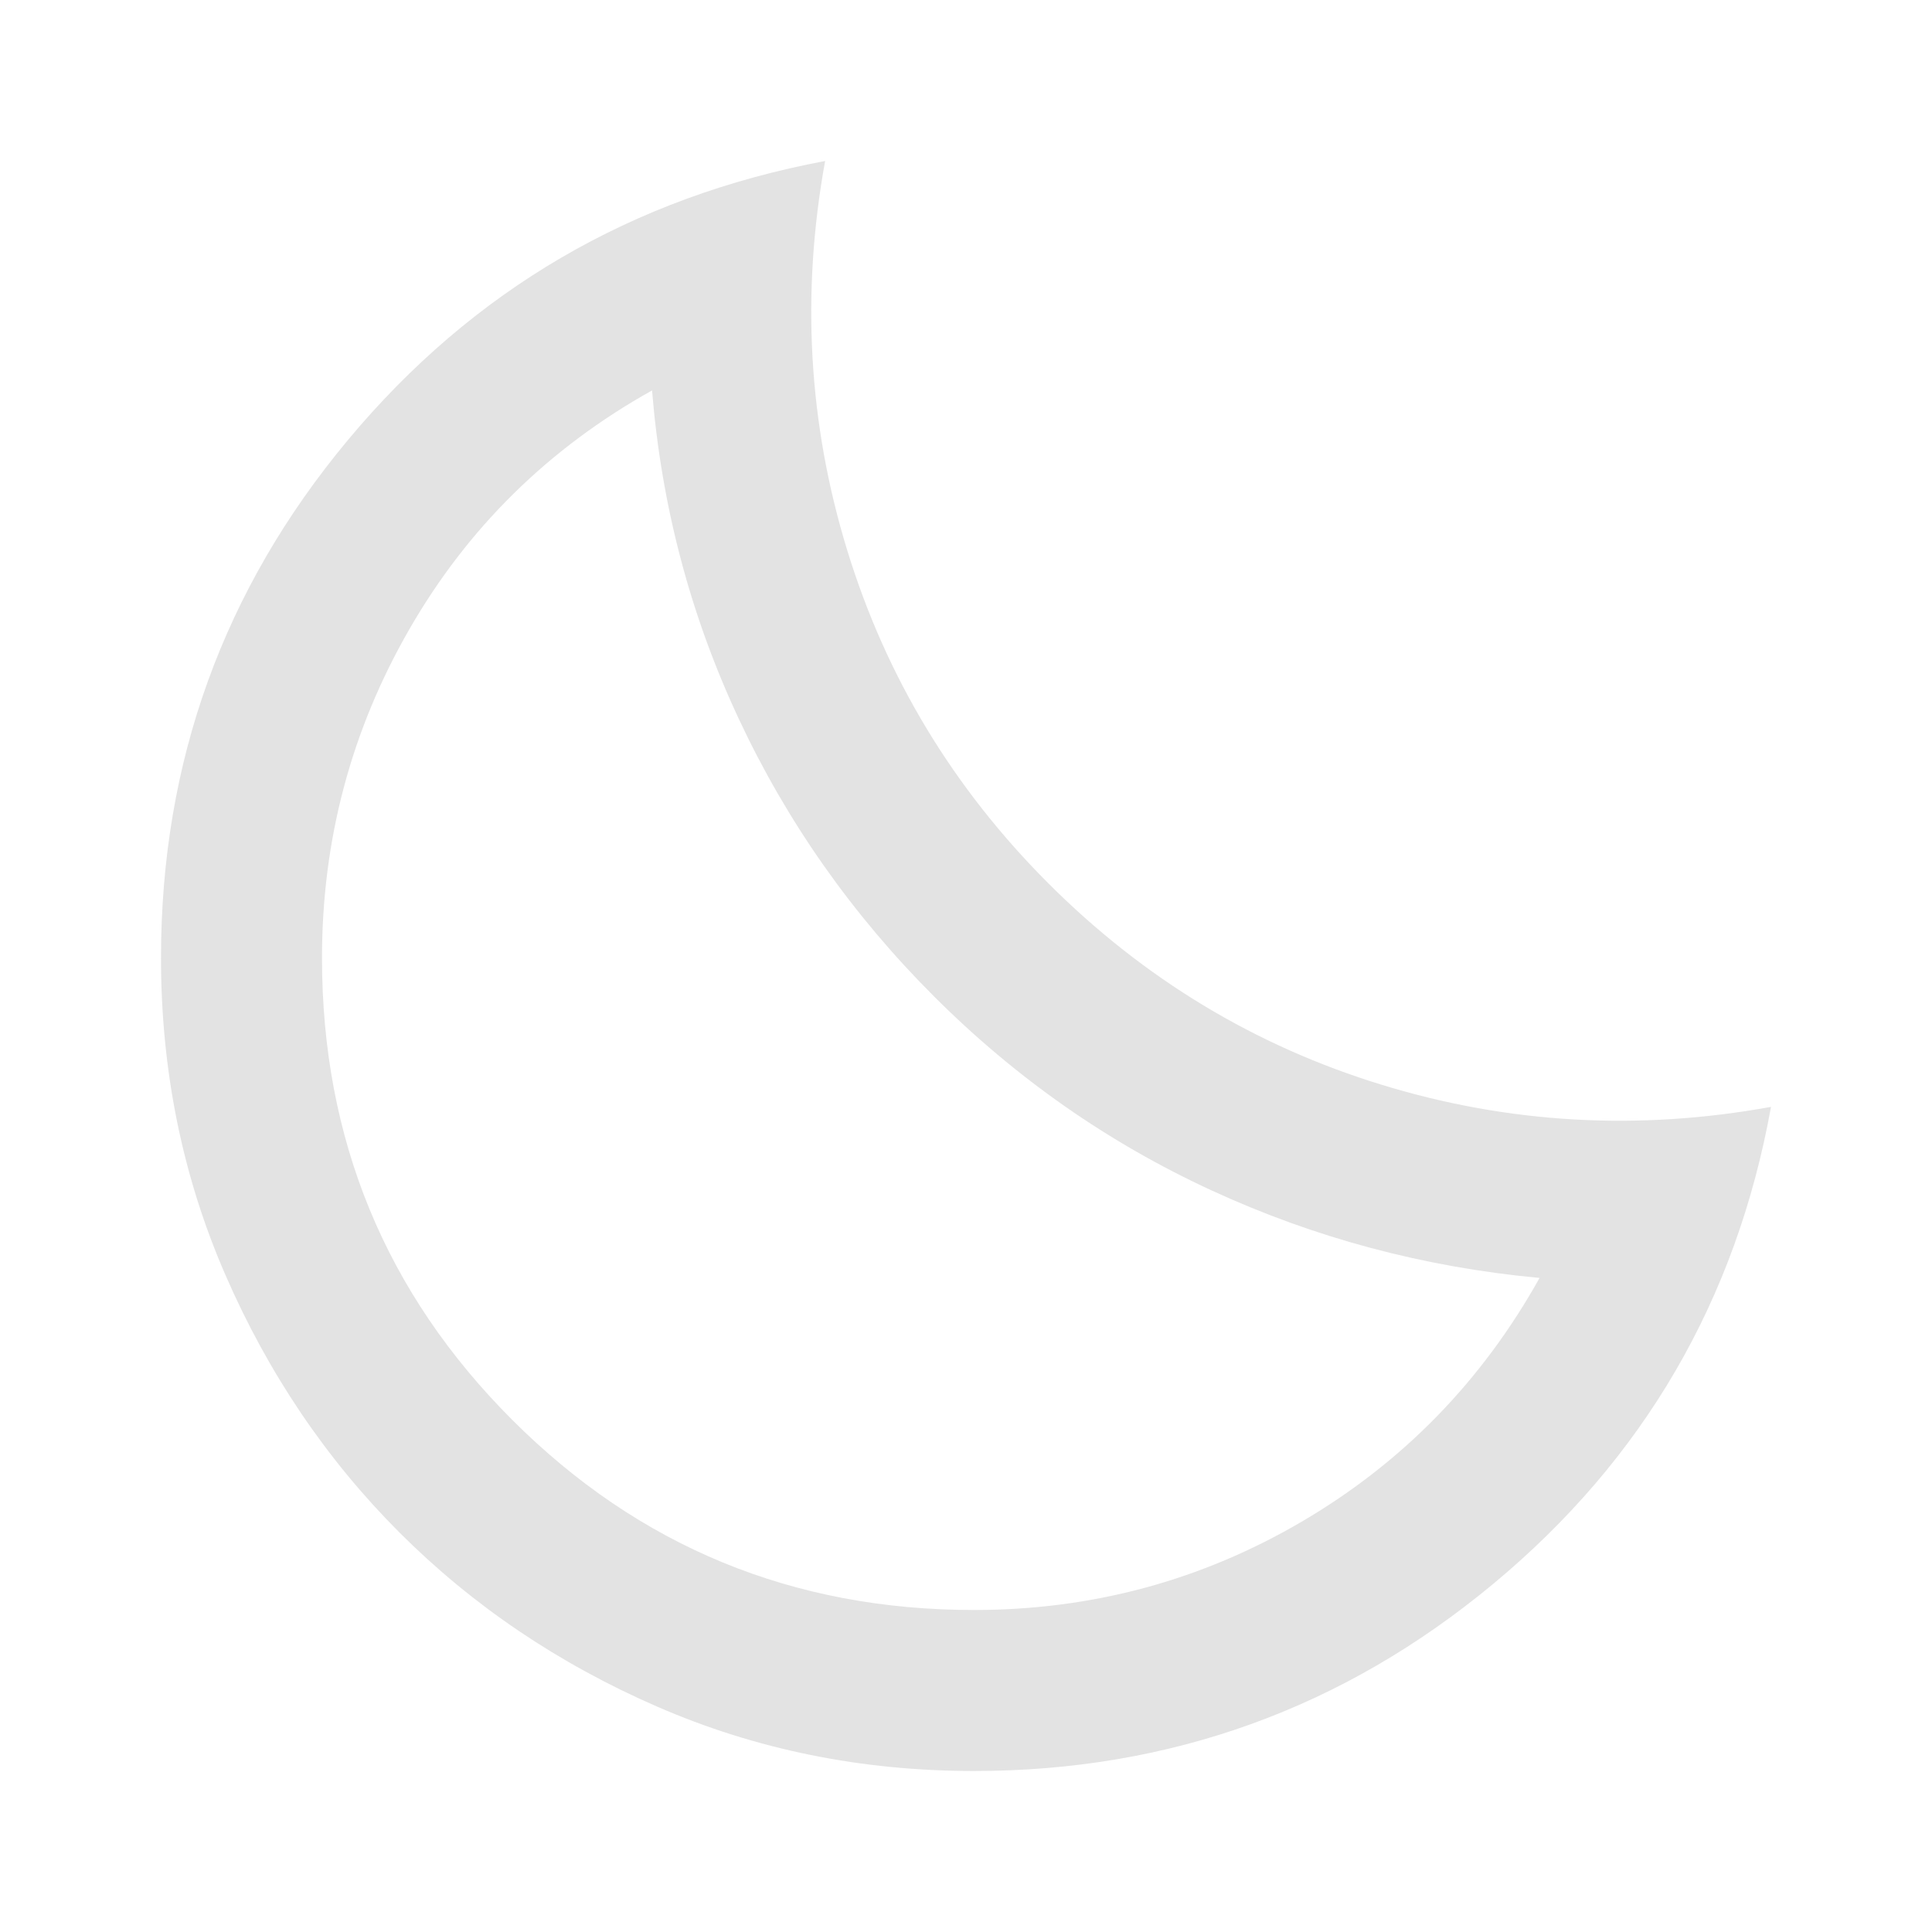
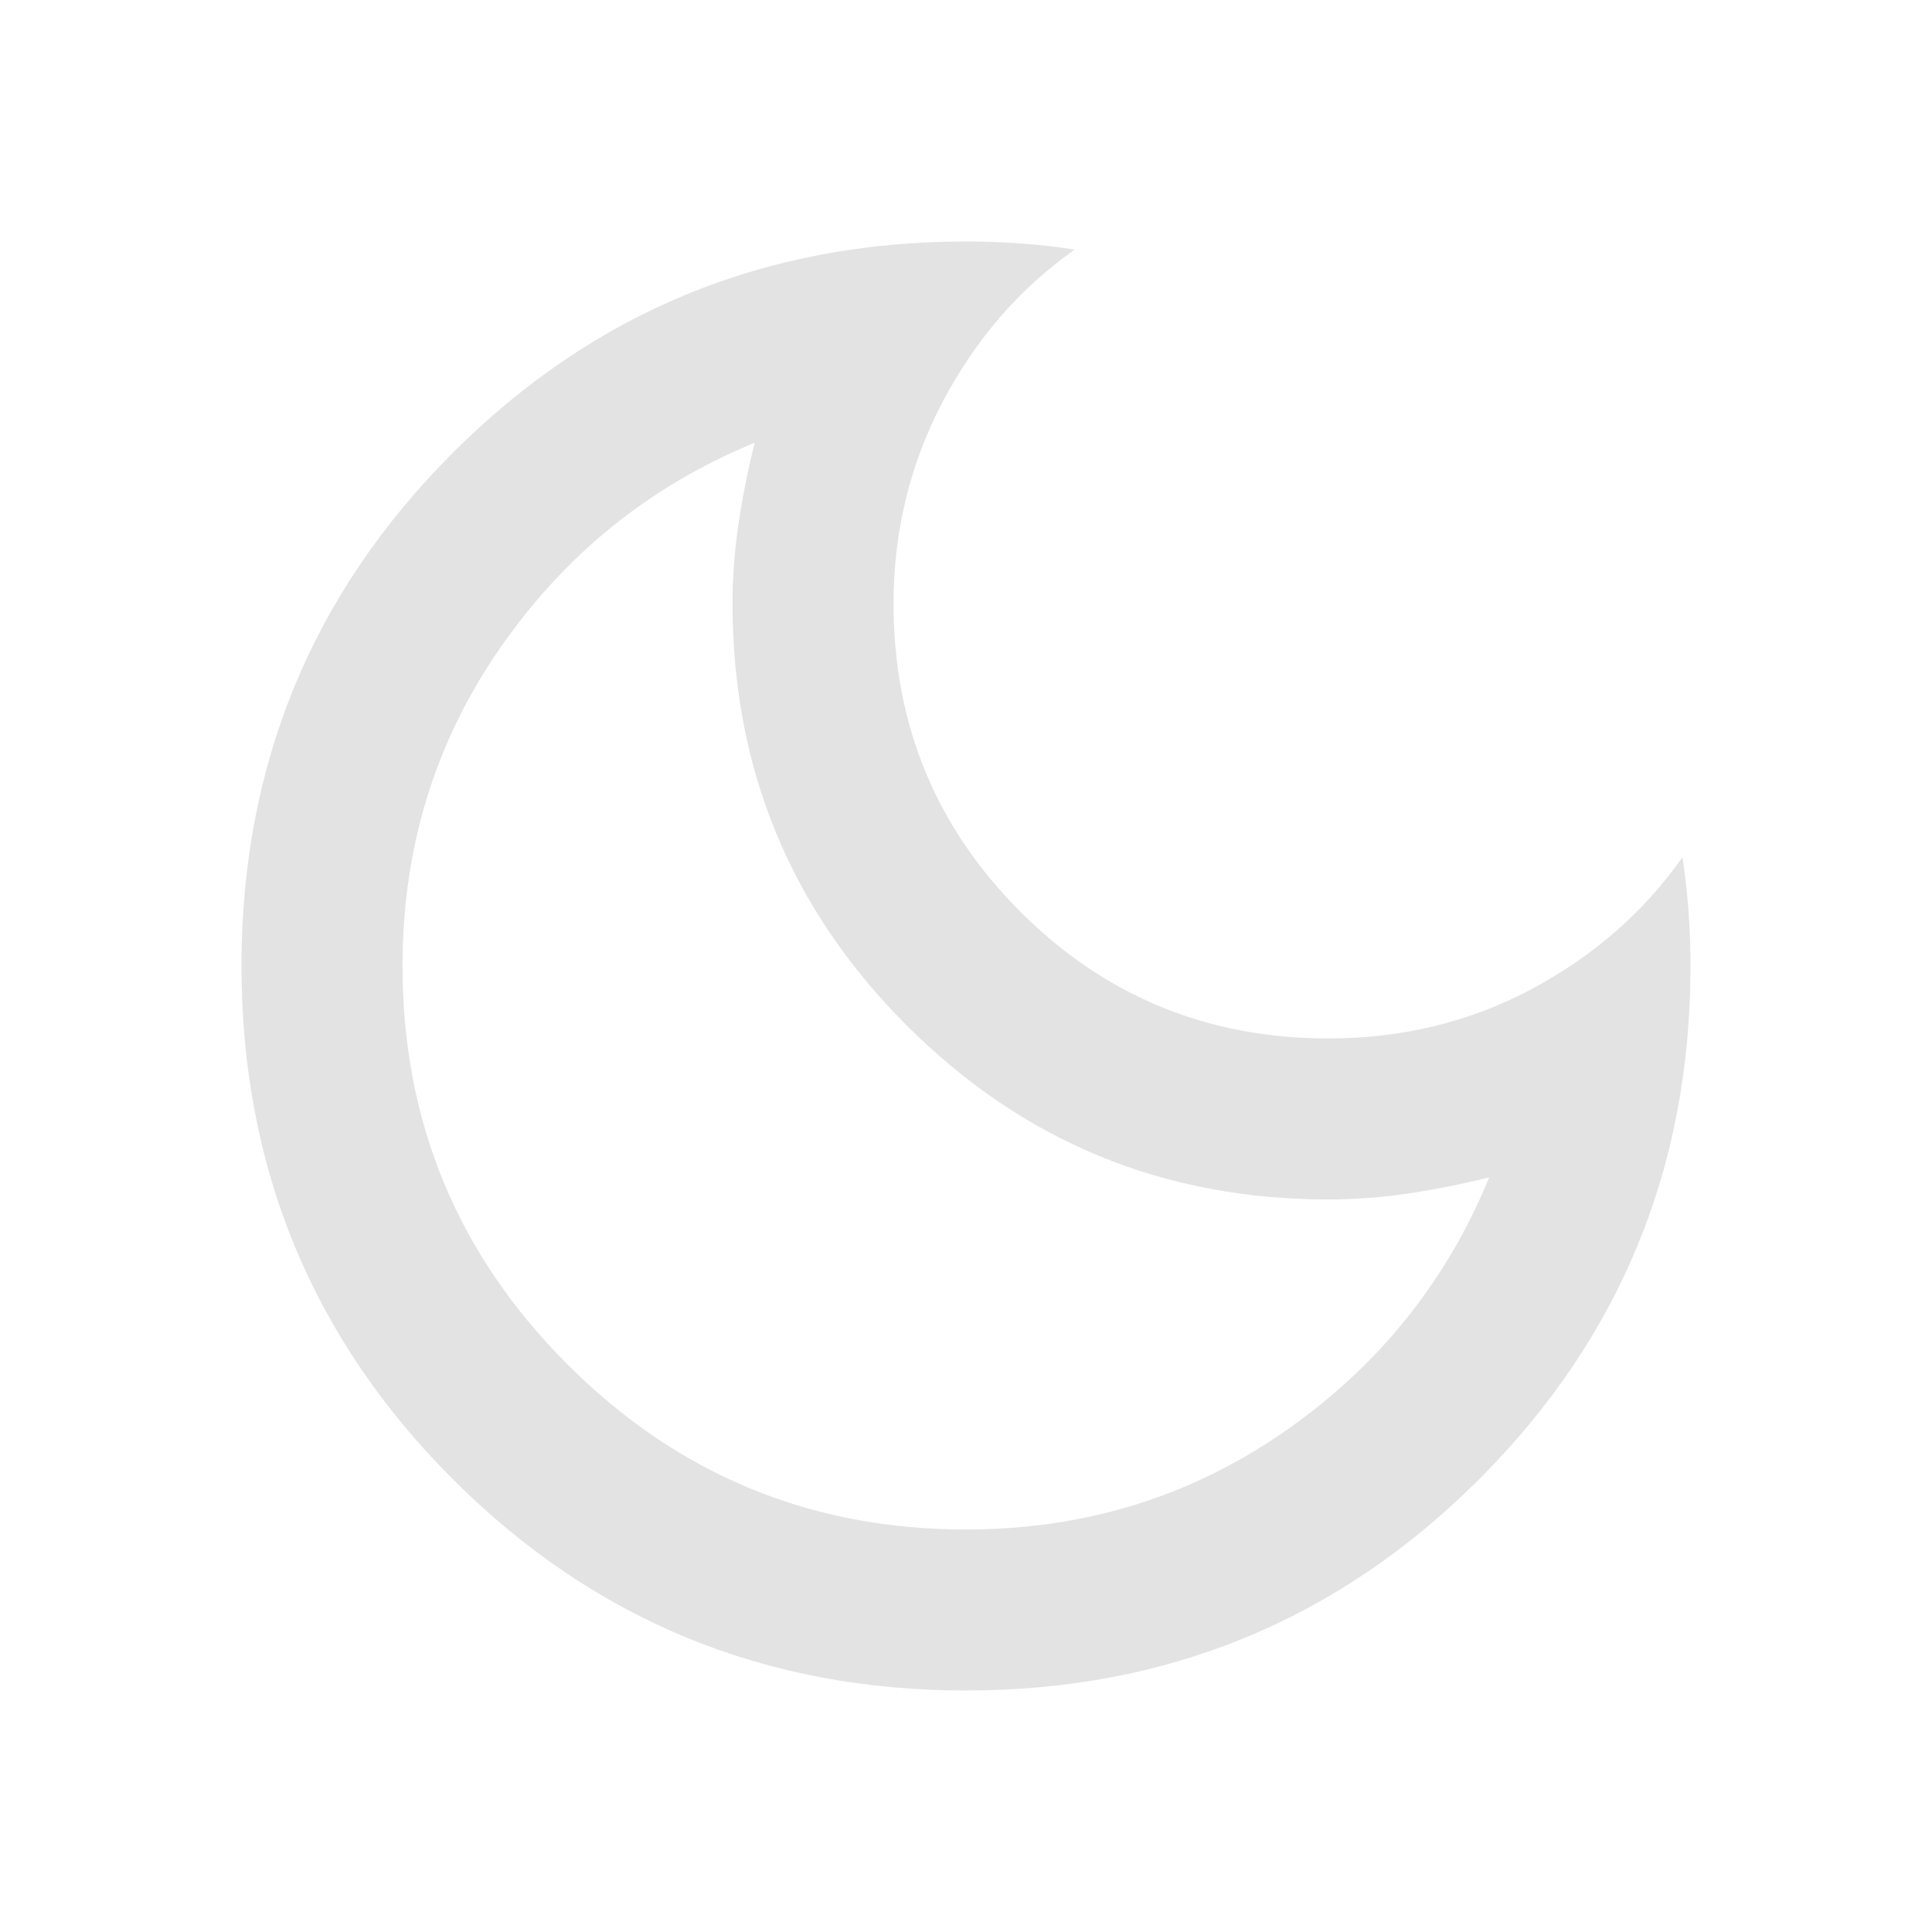
- <svg xmlns="http://www.w3.org/2000/svg" height="24px" viewBox="0 -960 960 960" width="24px" fill="#e3e3e3">
-   <path d="M484-80q-84 0-157.5-32t-128-86.5Q144-253 112-326.5T80-484q0-146 93-257.5T410-880q-18 99 11 193.5T521-521q71 71 165.5 100T880-410q-26 144-138 237T484-80Zm0-80q88 0 163-44t118-121q-86-8-163-43.5T464-465q-61-61-97-138t-43-163q-77 43-120.5 118.5T160-484q0 135 94.5 229.5T484-160Zm-20-305Z" />
+ <svg xmlns="http://www.w3.org/2000/svg" height="24px" viewBox="0 -960 960 960" width="24px" fill="#E3E3E3">
+   <path d="M480-120q-150 0-255-105T120-480q0-150 105-255t255-105q14 0 27.5 1t26.5 3q-41 29-65.5 75.5T444-660q0 90 63 153t153 63q55 0 101-24.5t75-65.5q2 13 3 26.5t1 27.5q0 150-105 255T480-120Zm0-80q88 0 158-48.5T740-375q-20 5-40 8t-40 3q-123 0-209.5-86.5T364-660q0-20 3-40t8-40q-78 32-126.5 102T200-480q0 116 82 198t198 82Zm-10-270Z" />
</svg>
